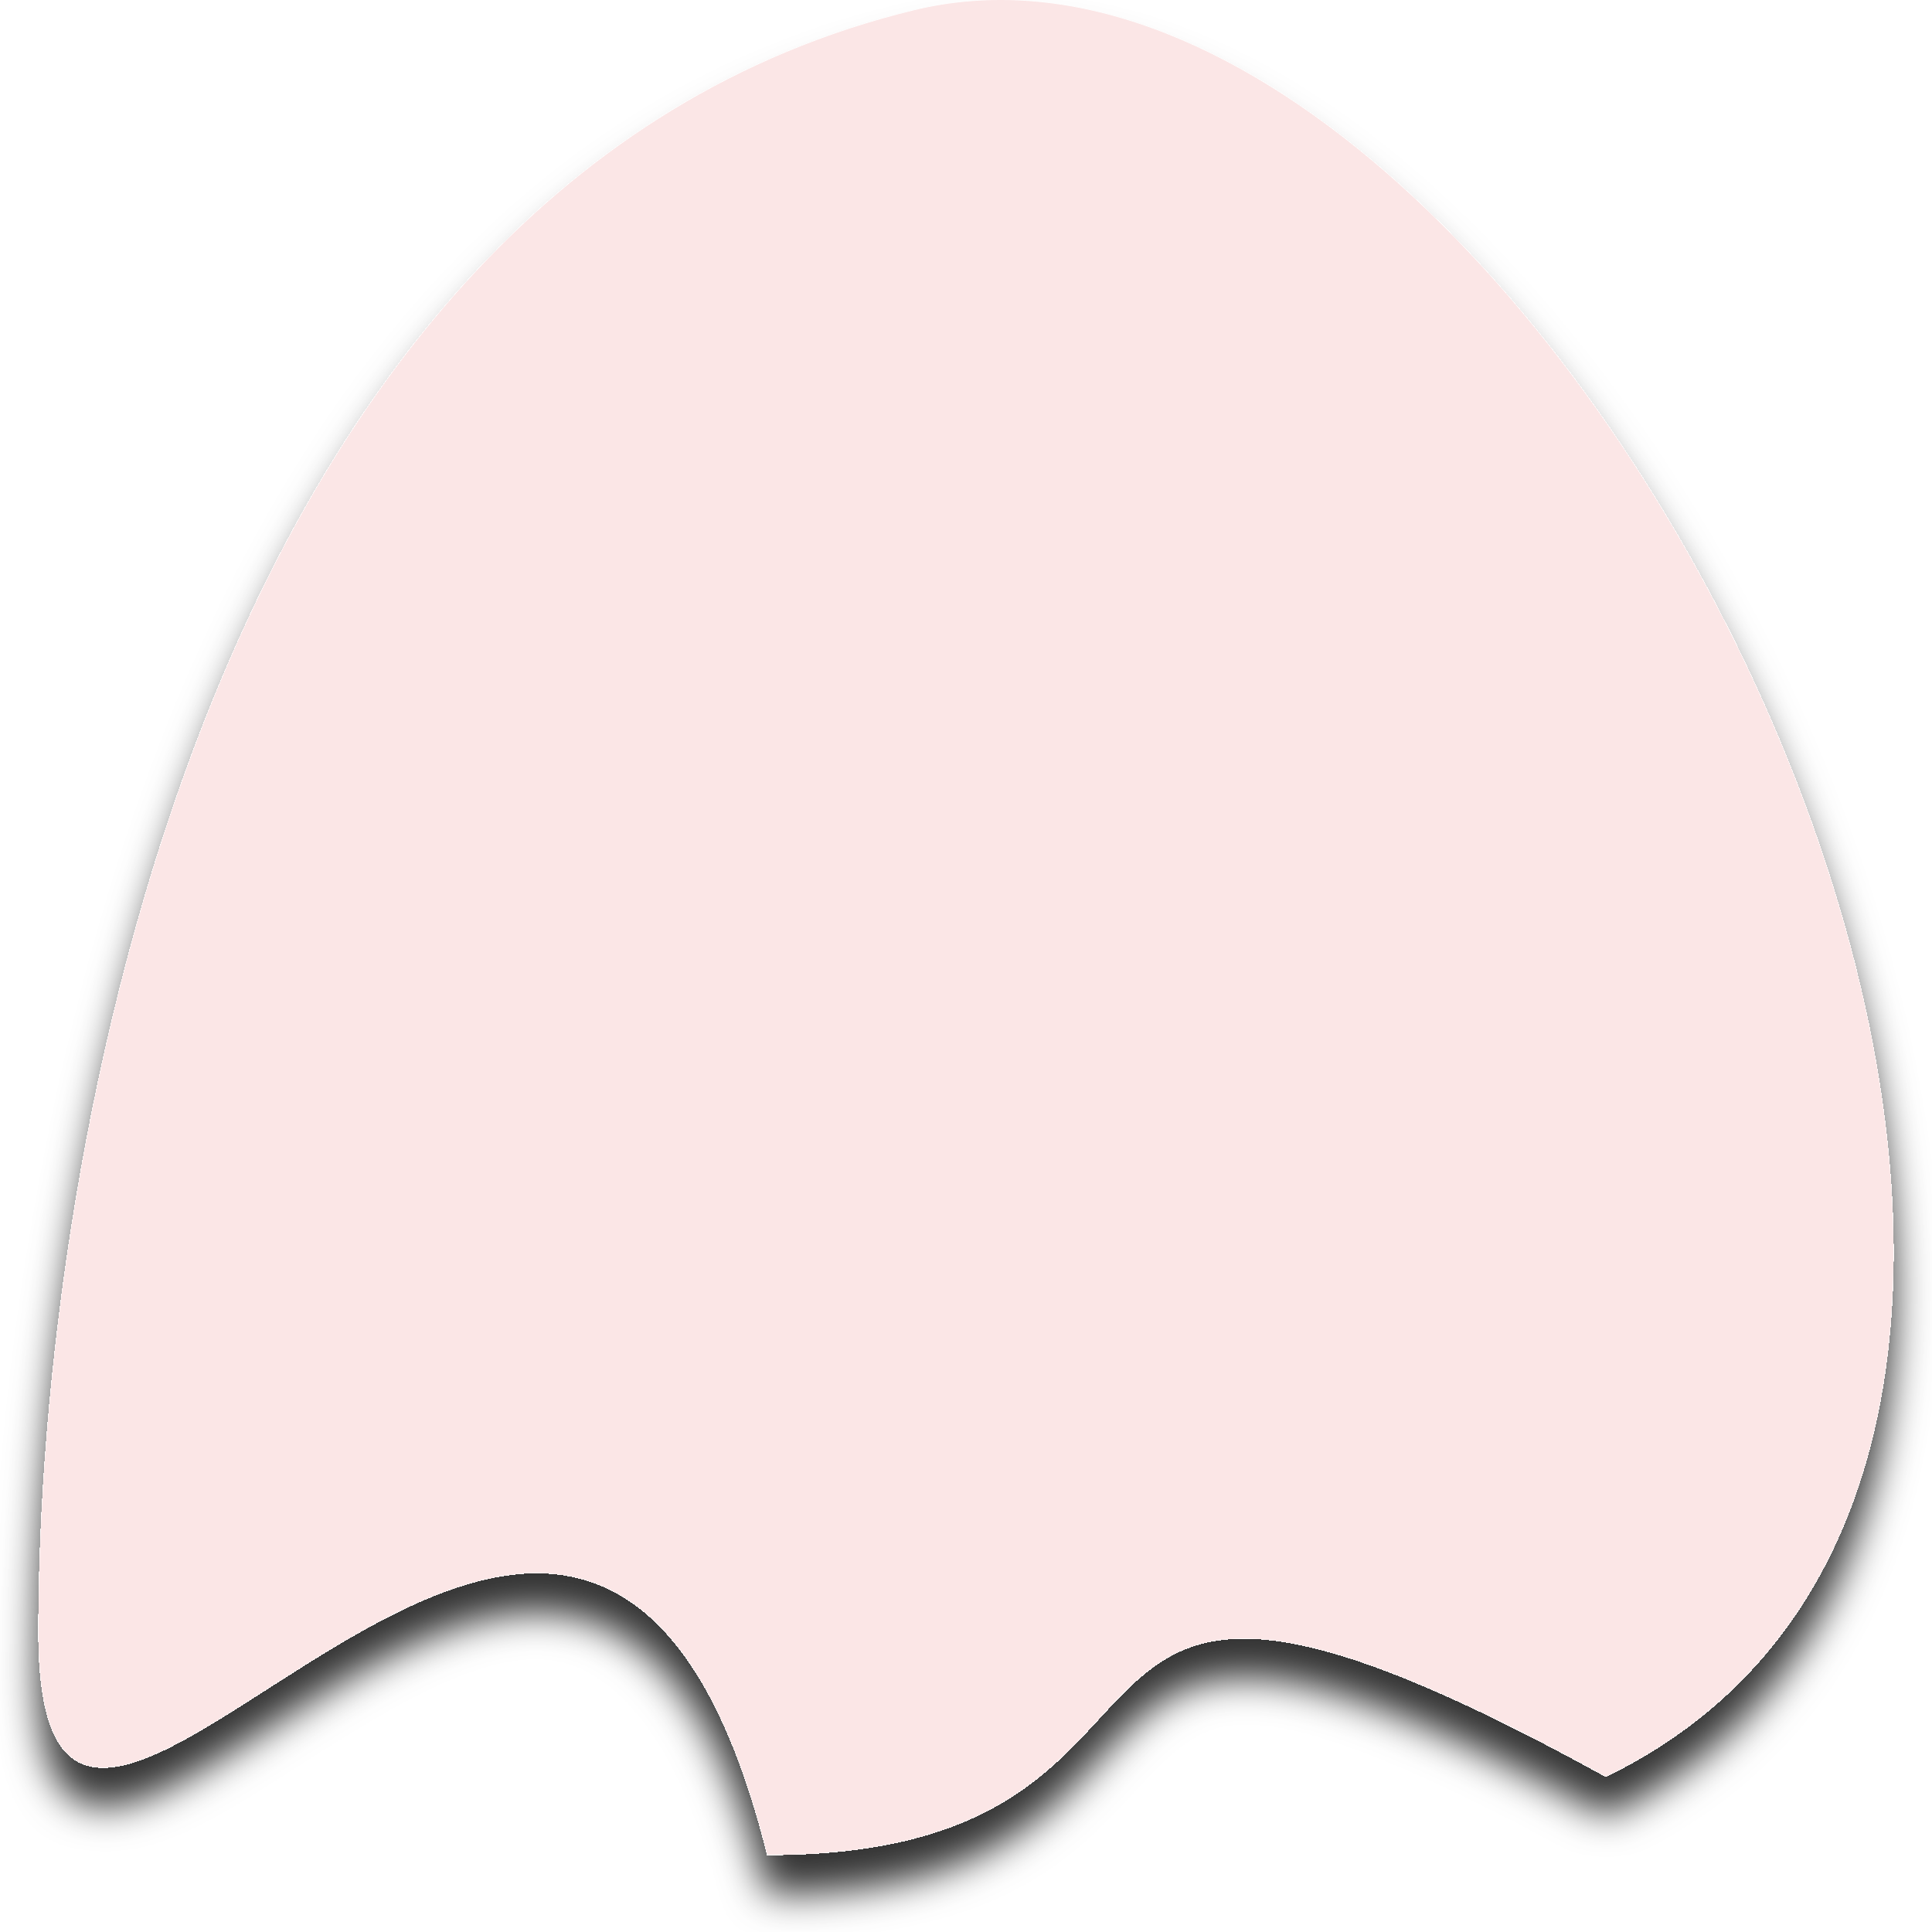
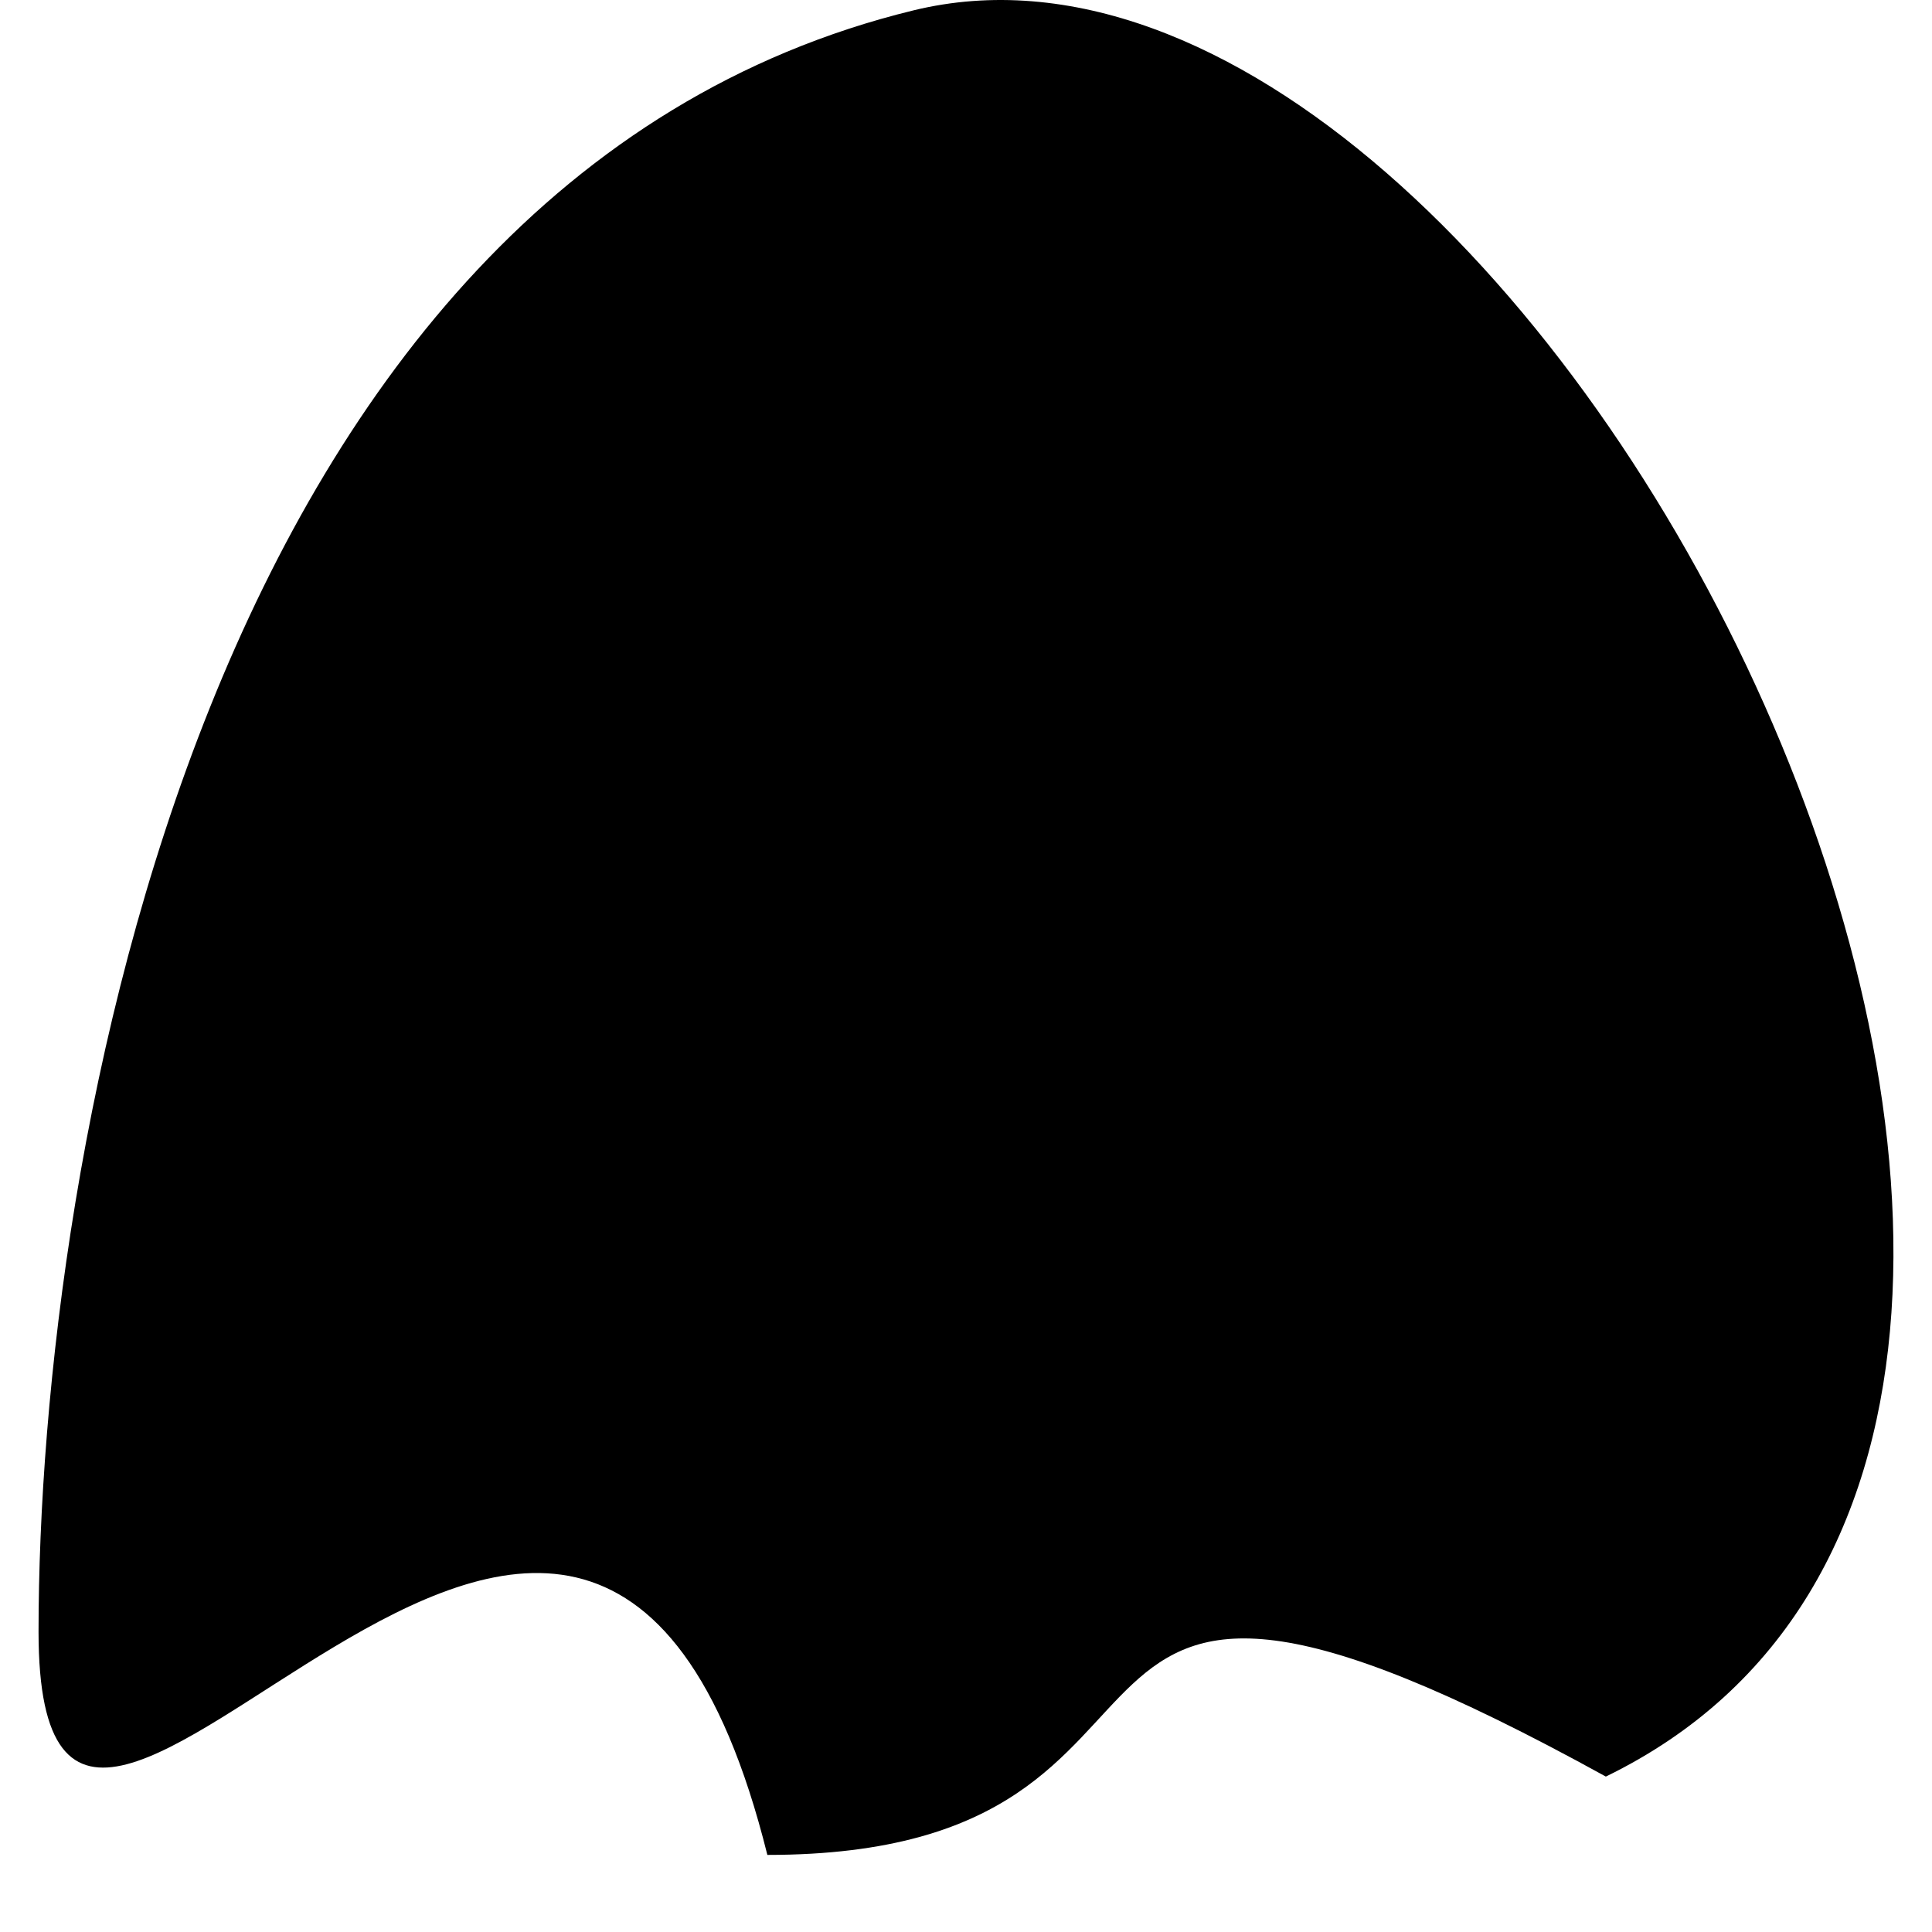
- <svg xmlns="http://www.w3.org/2000/svg" width="401" height="401" viewBox="0 0 401 401" fill="none">
-   <g filter="url(#filter0_d_145_289)">
-     <path d="M333.304 368.74C201.001 295.815 261.672 385 159.271 385C121.335 232.746 8 437.466 8 338.683C8 239.9 42.342 38.022 189.62 2.147C319.078 -29.388 483.153 295.815 333.304 368.74Z" fill="#FBE6E6" />
-   </g>
-   <defs>
-     <filter id="filter0_d_145_289" x="0" y="0" width="401" height="401" filterUnits="userSpaceOnUse" color-interpolation-filters="sRGB">
-       <feFlood flood-opacity="0" result="BackgroundImageFix" />
-       <feColorMatrix in="SourceAlpha" type="matrix" values="0 0 0 0 0 0 0 0 0 0 0 0 0 0 0 0 0 0 127 0" result="hardAlpha" />
-       <feOffset dy="8" />
-       <feGaussianBlur stdDeviation="4" />
-       <feComposite in2="hardAlpha" operator="out" />
-       <feColorMatrix type="matrix" values="0 0 0 0 0 0 0 0 0 0 0 0 0 0 0 0 0 0 0.8 0" />
-       <feBlend mode="normal" in2="BackgroundImageFix" result="effect1_dropShadow_145_289" />
-       <feBlend mode="normal" in="SourceGraphic" in2="effect1_dropShadow_145_289" result="shape" />
-     </filter>
-   </defs>
+ <svg xmlns="http://www.w3.org/2000/svg" width="401" height="401" viewBox="0 0 401 401" fill="currentColor">
+   <path d="M333.304 368.74C201.001 295.815 261.672 385 159.271 385C121.335 232.746 8 437.466 8 338.683C8 239.9 42.342 38.022 189.62 2.147C319.078 -29.388 483.153 295.815 333.304 368.74Z" />
</svg>
